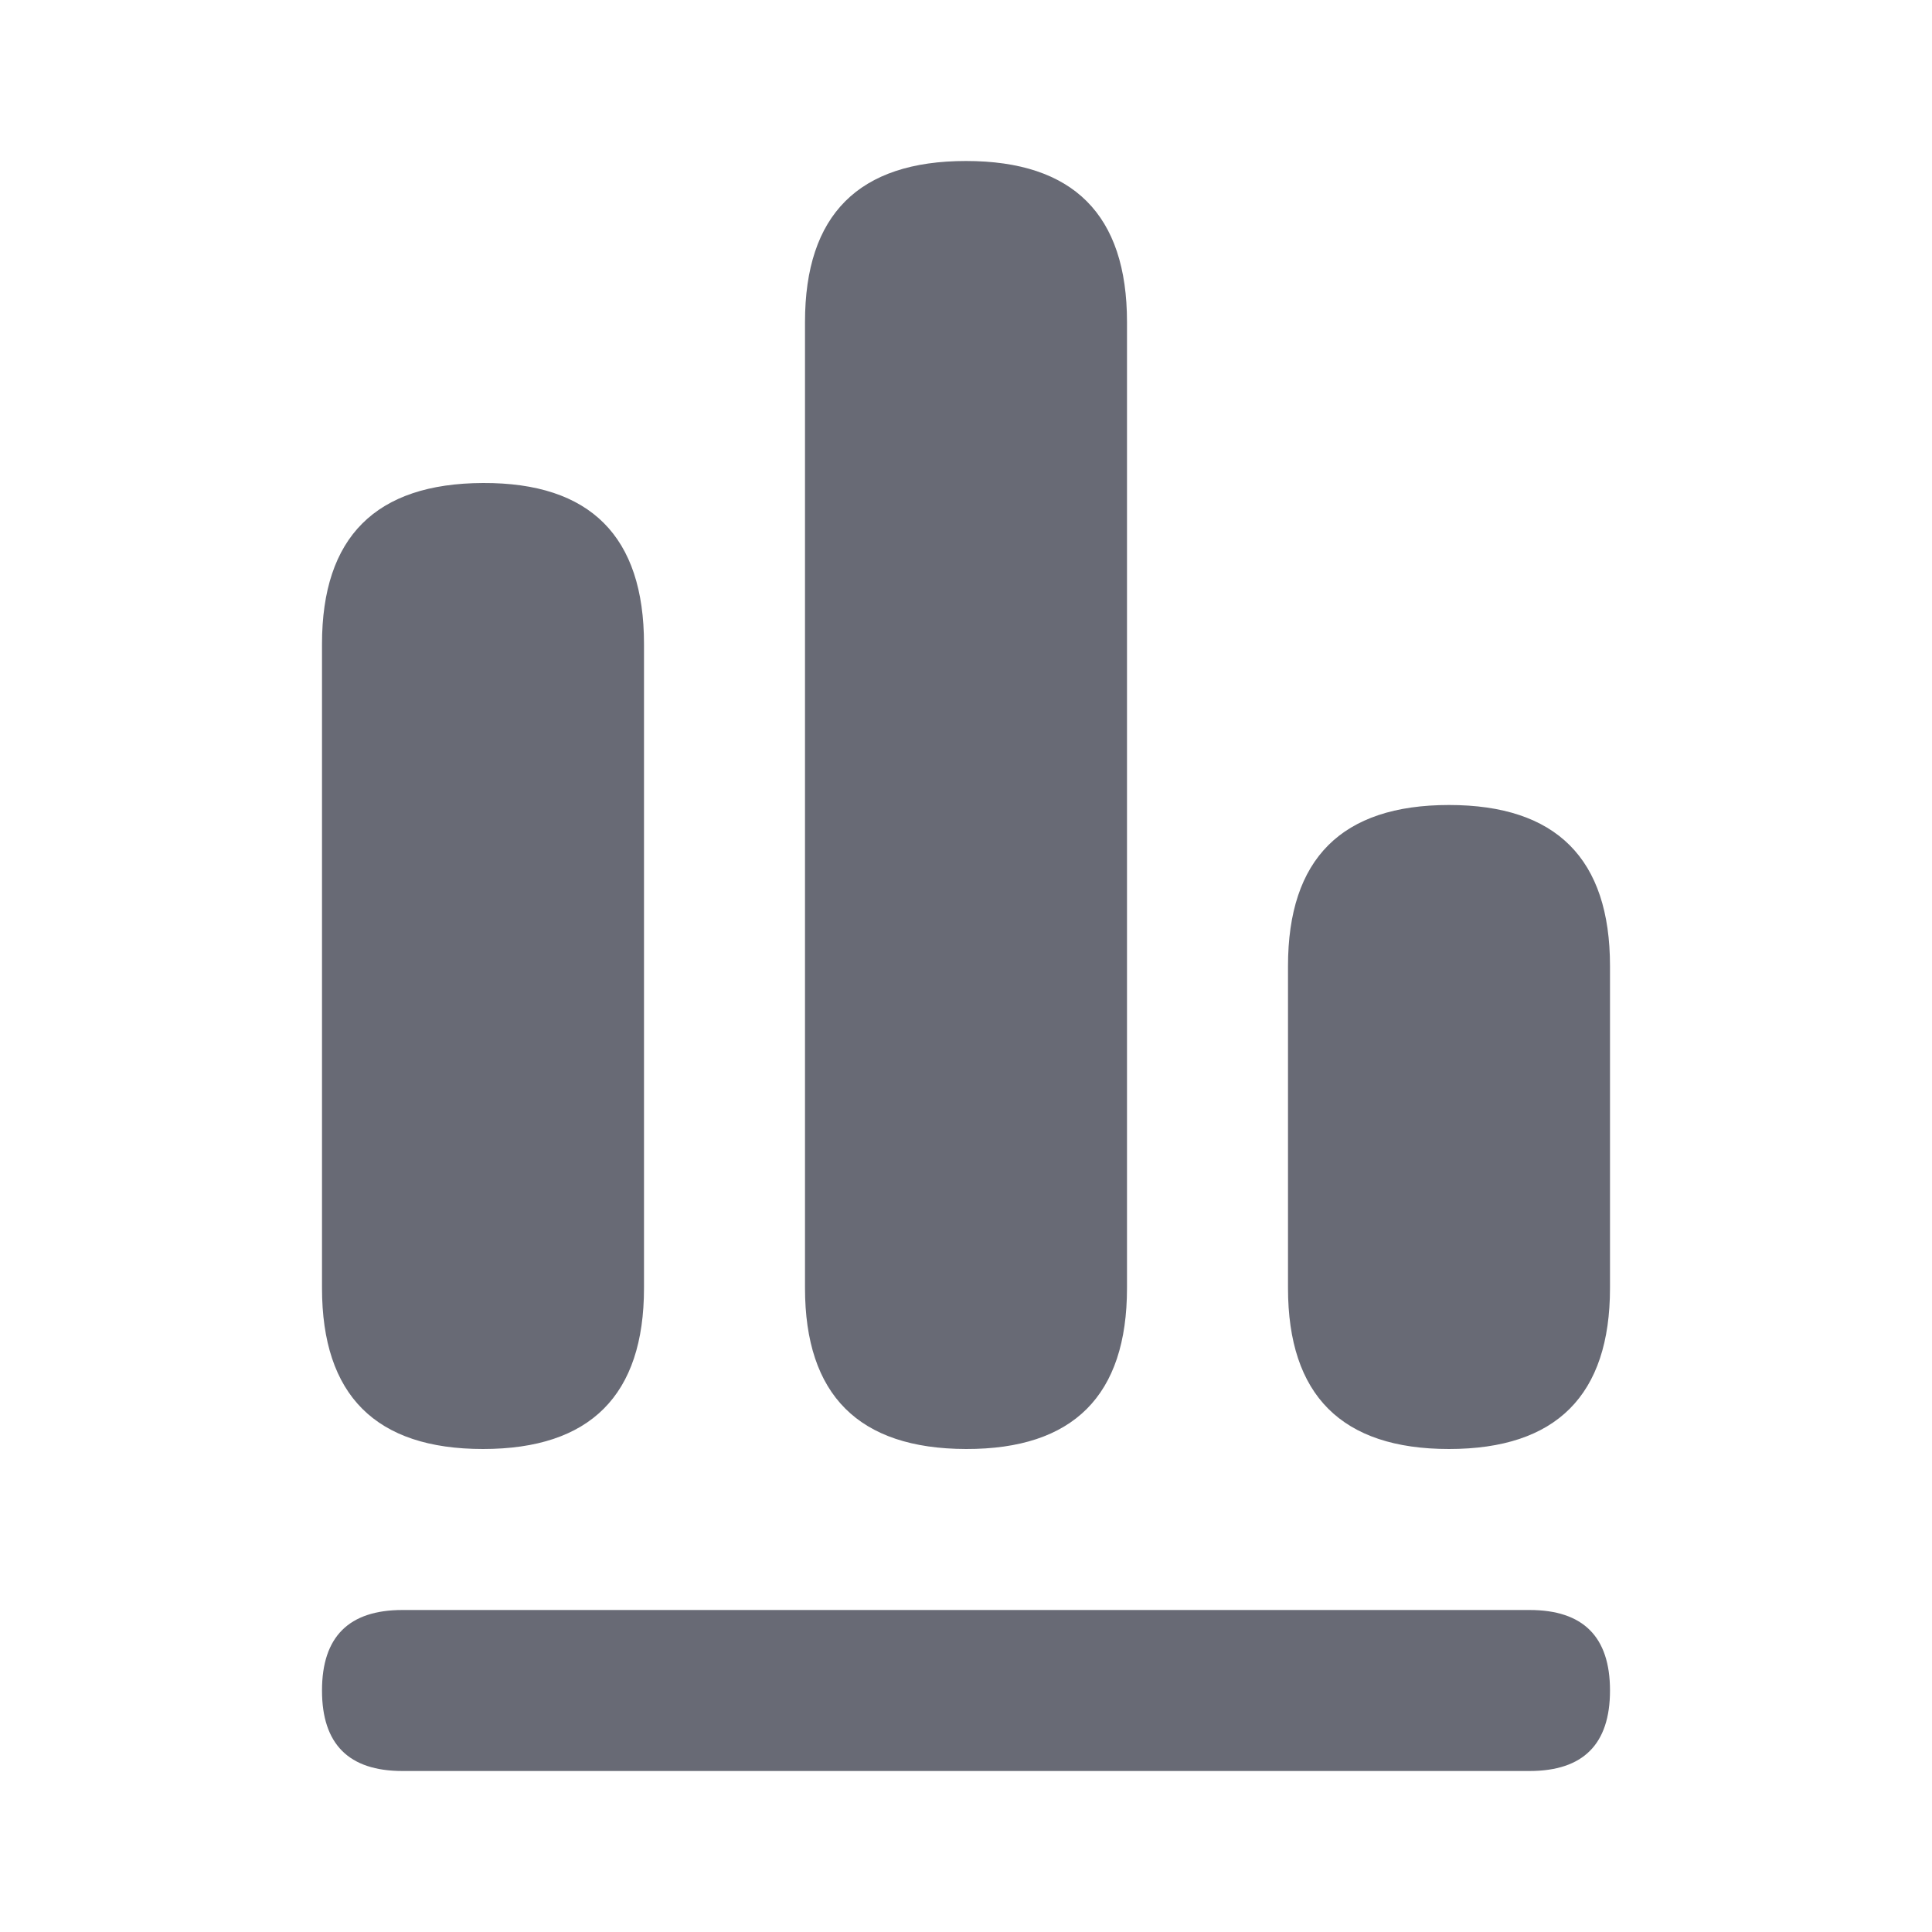
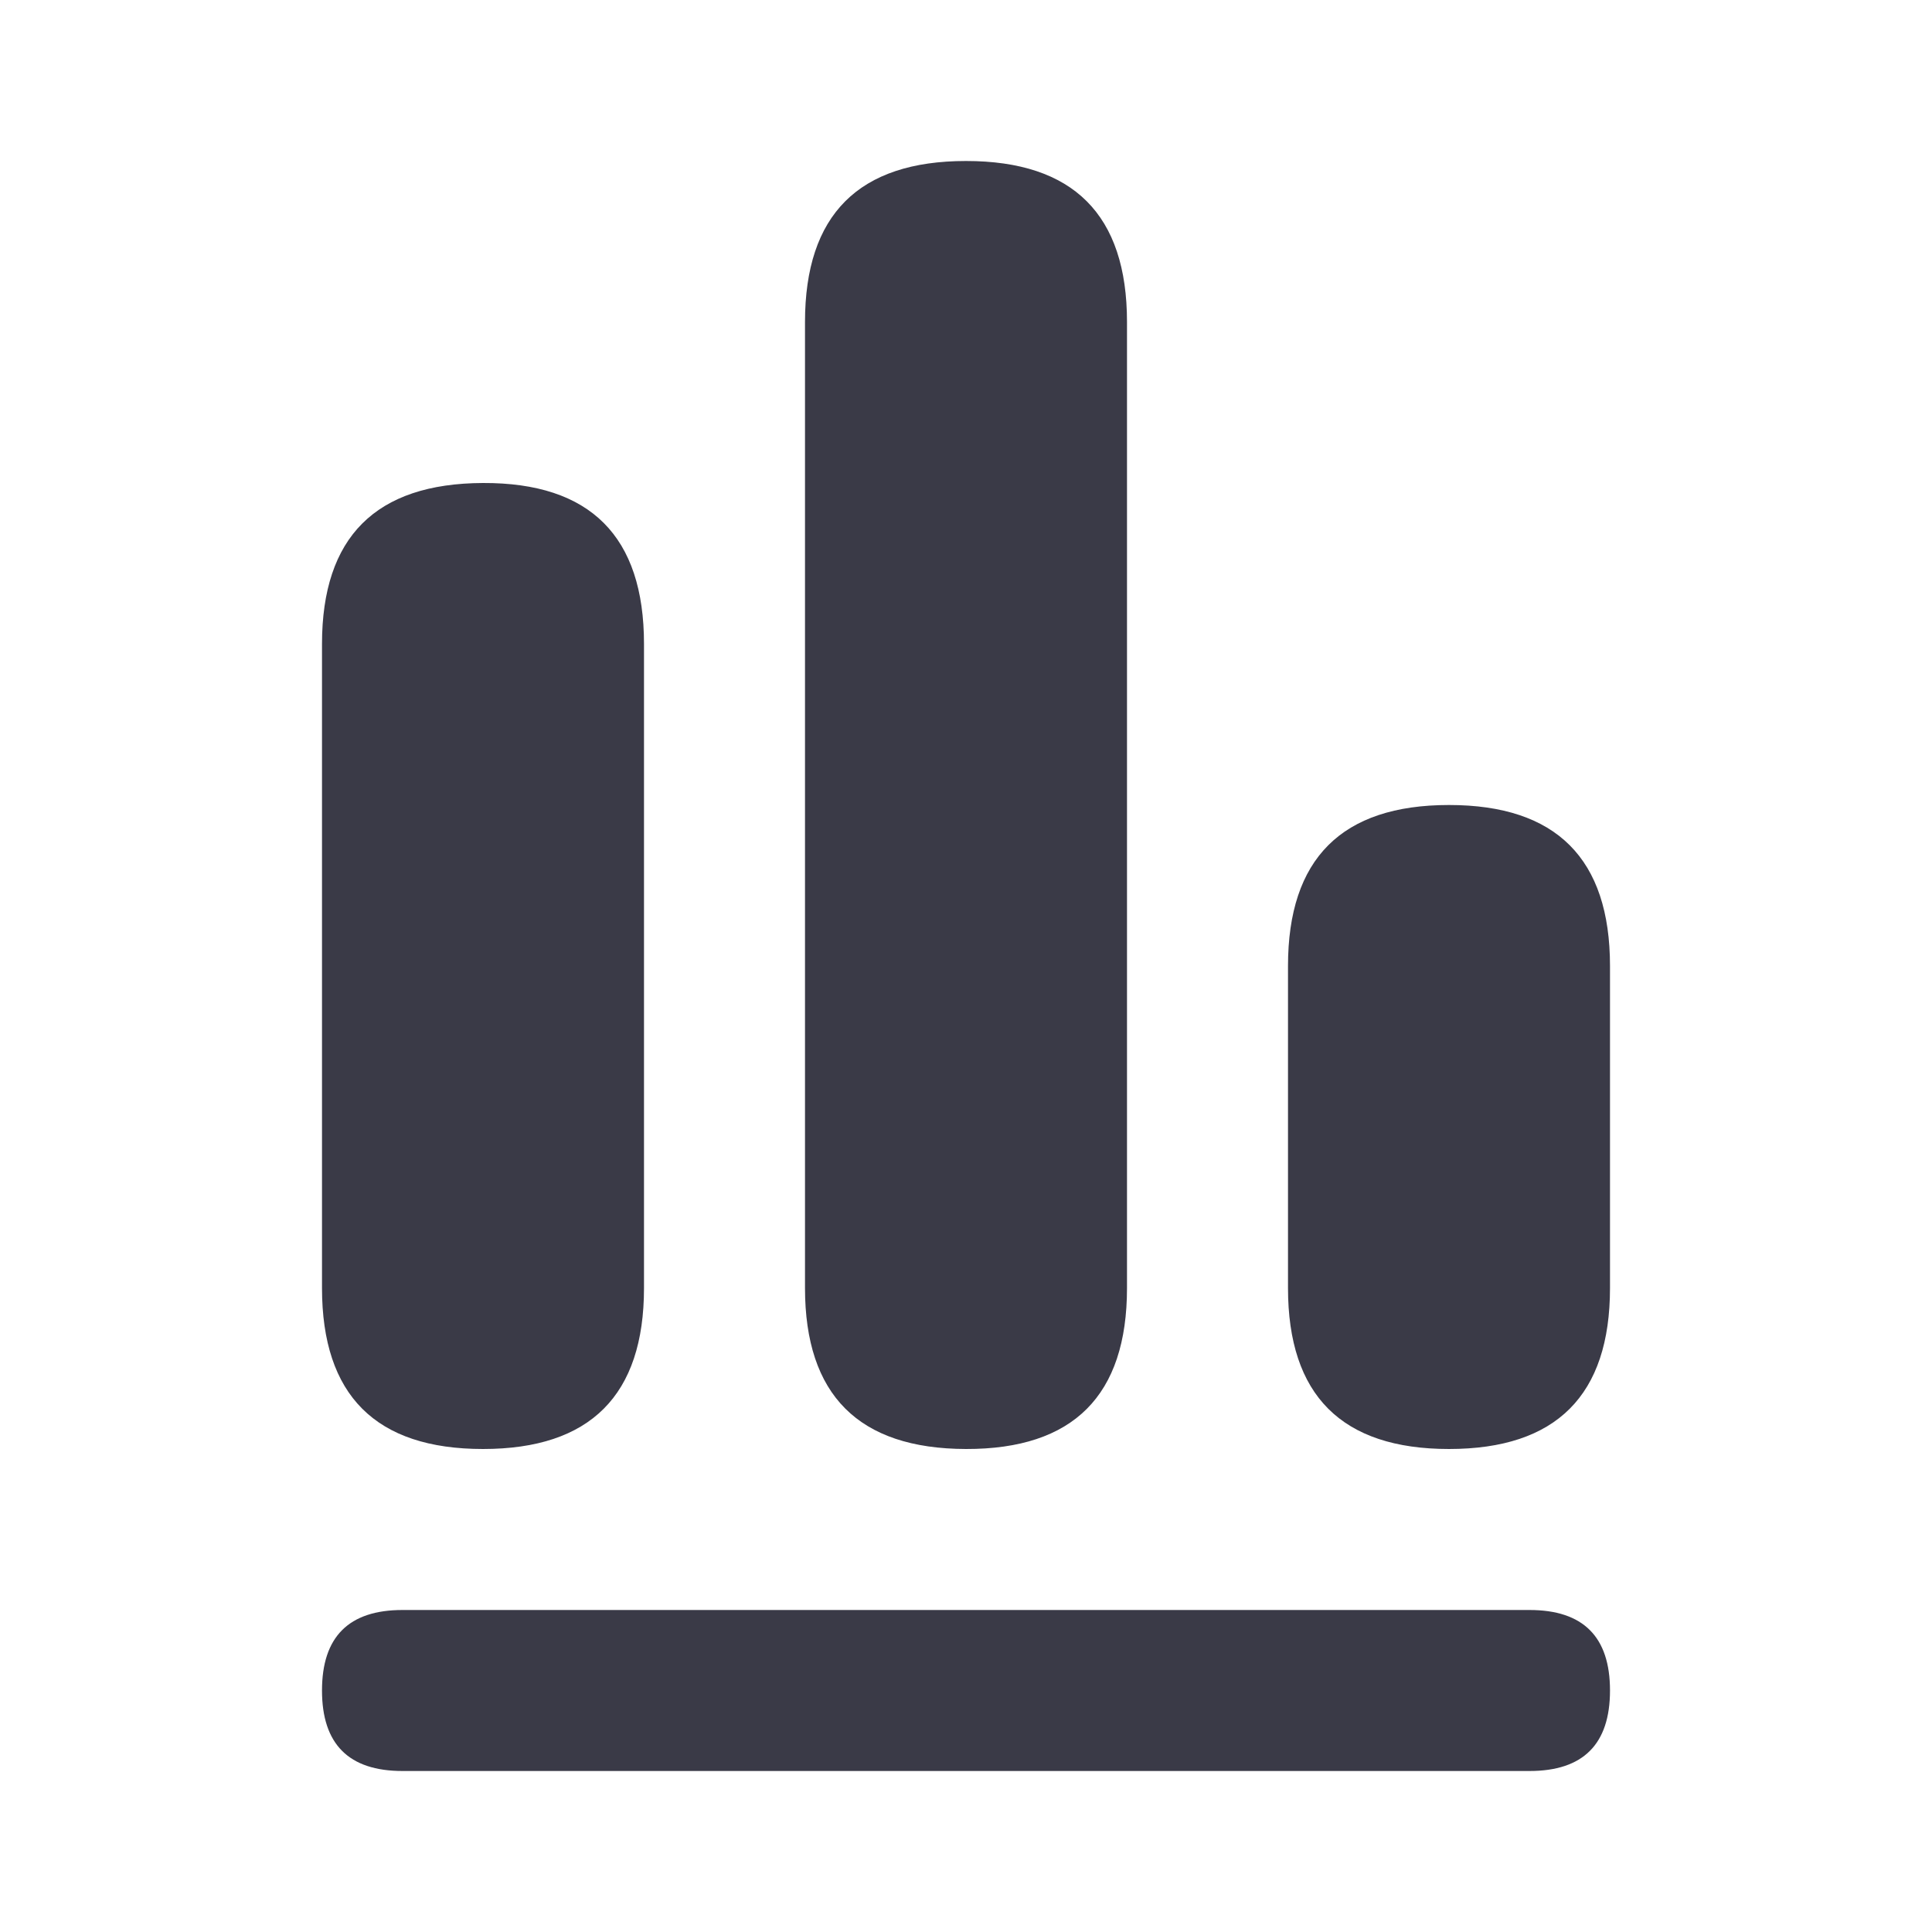
<svg xmlns="http://www.w3.org/2000/svg" width="24" height="24" viewBox="0 0 24 24">
-   <path fill="#686A75" fill-rule="evenodd" d="M4 8c0-1.329.667-1.995 2-2 1.333-.005 2 .662 2 2v8c0 1.333-.667 2-2 2s-2-.667-2-2V8zm6-4c0-1.333.667-2 2-2s2 .667 2 2v12c0 1.337-.667 2.003-2 2-1.333-.003-2-.67-2-2V4zM5 20h14c.667 0 1 .333 1 1s-.333 1-1 1H5c-.667 0-1-.333-1-1s.333-1 1-1zm11-8c0-1.333.667-2 2-2s2 .667 2 2v4c0 1.333-.667 2-2 2s-2-.667-2-2v-4z" />
+   <path fill="#3A3A47" fill-rule="evenodd" d="M6 6c1.333-.005 2 .662 2 2v8c0 1.333-.667 2-2 2s-2-.667-2-2V8c0-1.329.667-1.995 2-2zm6-4c1.333 0 2 .667 2 2v12c0 1.337-.667 2.003-2 2-1.333-.003-2-.67-2-2V4c0-1.333.667-2 2-2zm7 18c.667 0 1 .333 1 1s-.333 1-1 1H5c-.667 0-1-.333-1-1s.333-1 1-1h14zm-1-10c1.333 0 2 .667 2 2v4c0 1.333-.667 2-2 2s-2-.667-2-2v-4c0-1.333.667-2 2-2z" />
</svg>
